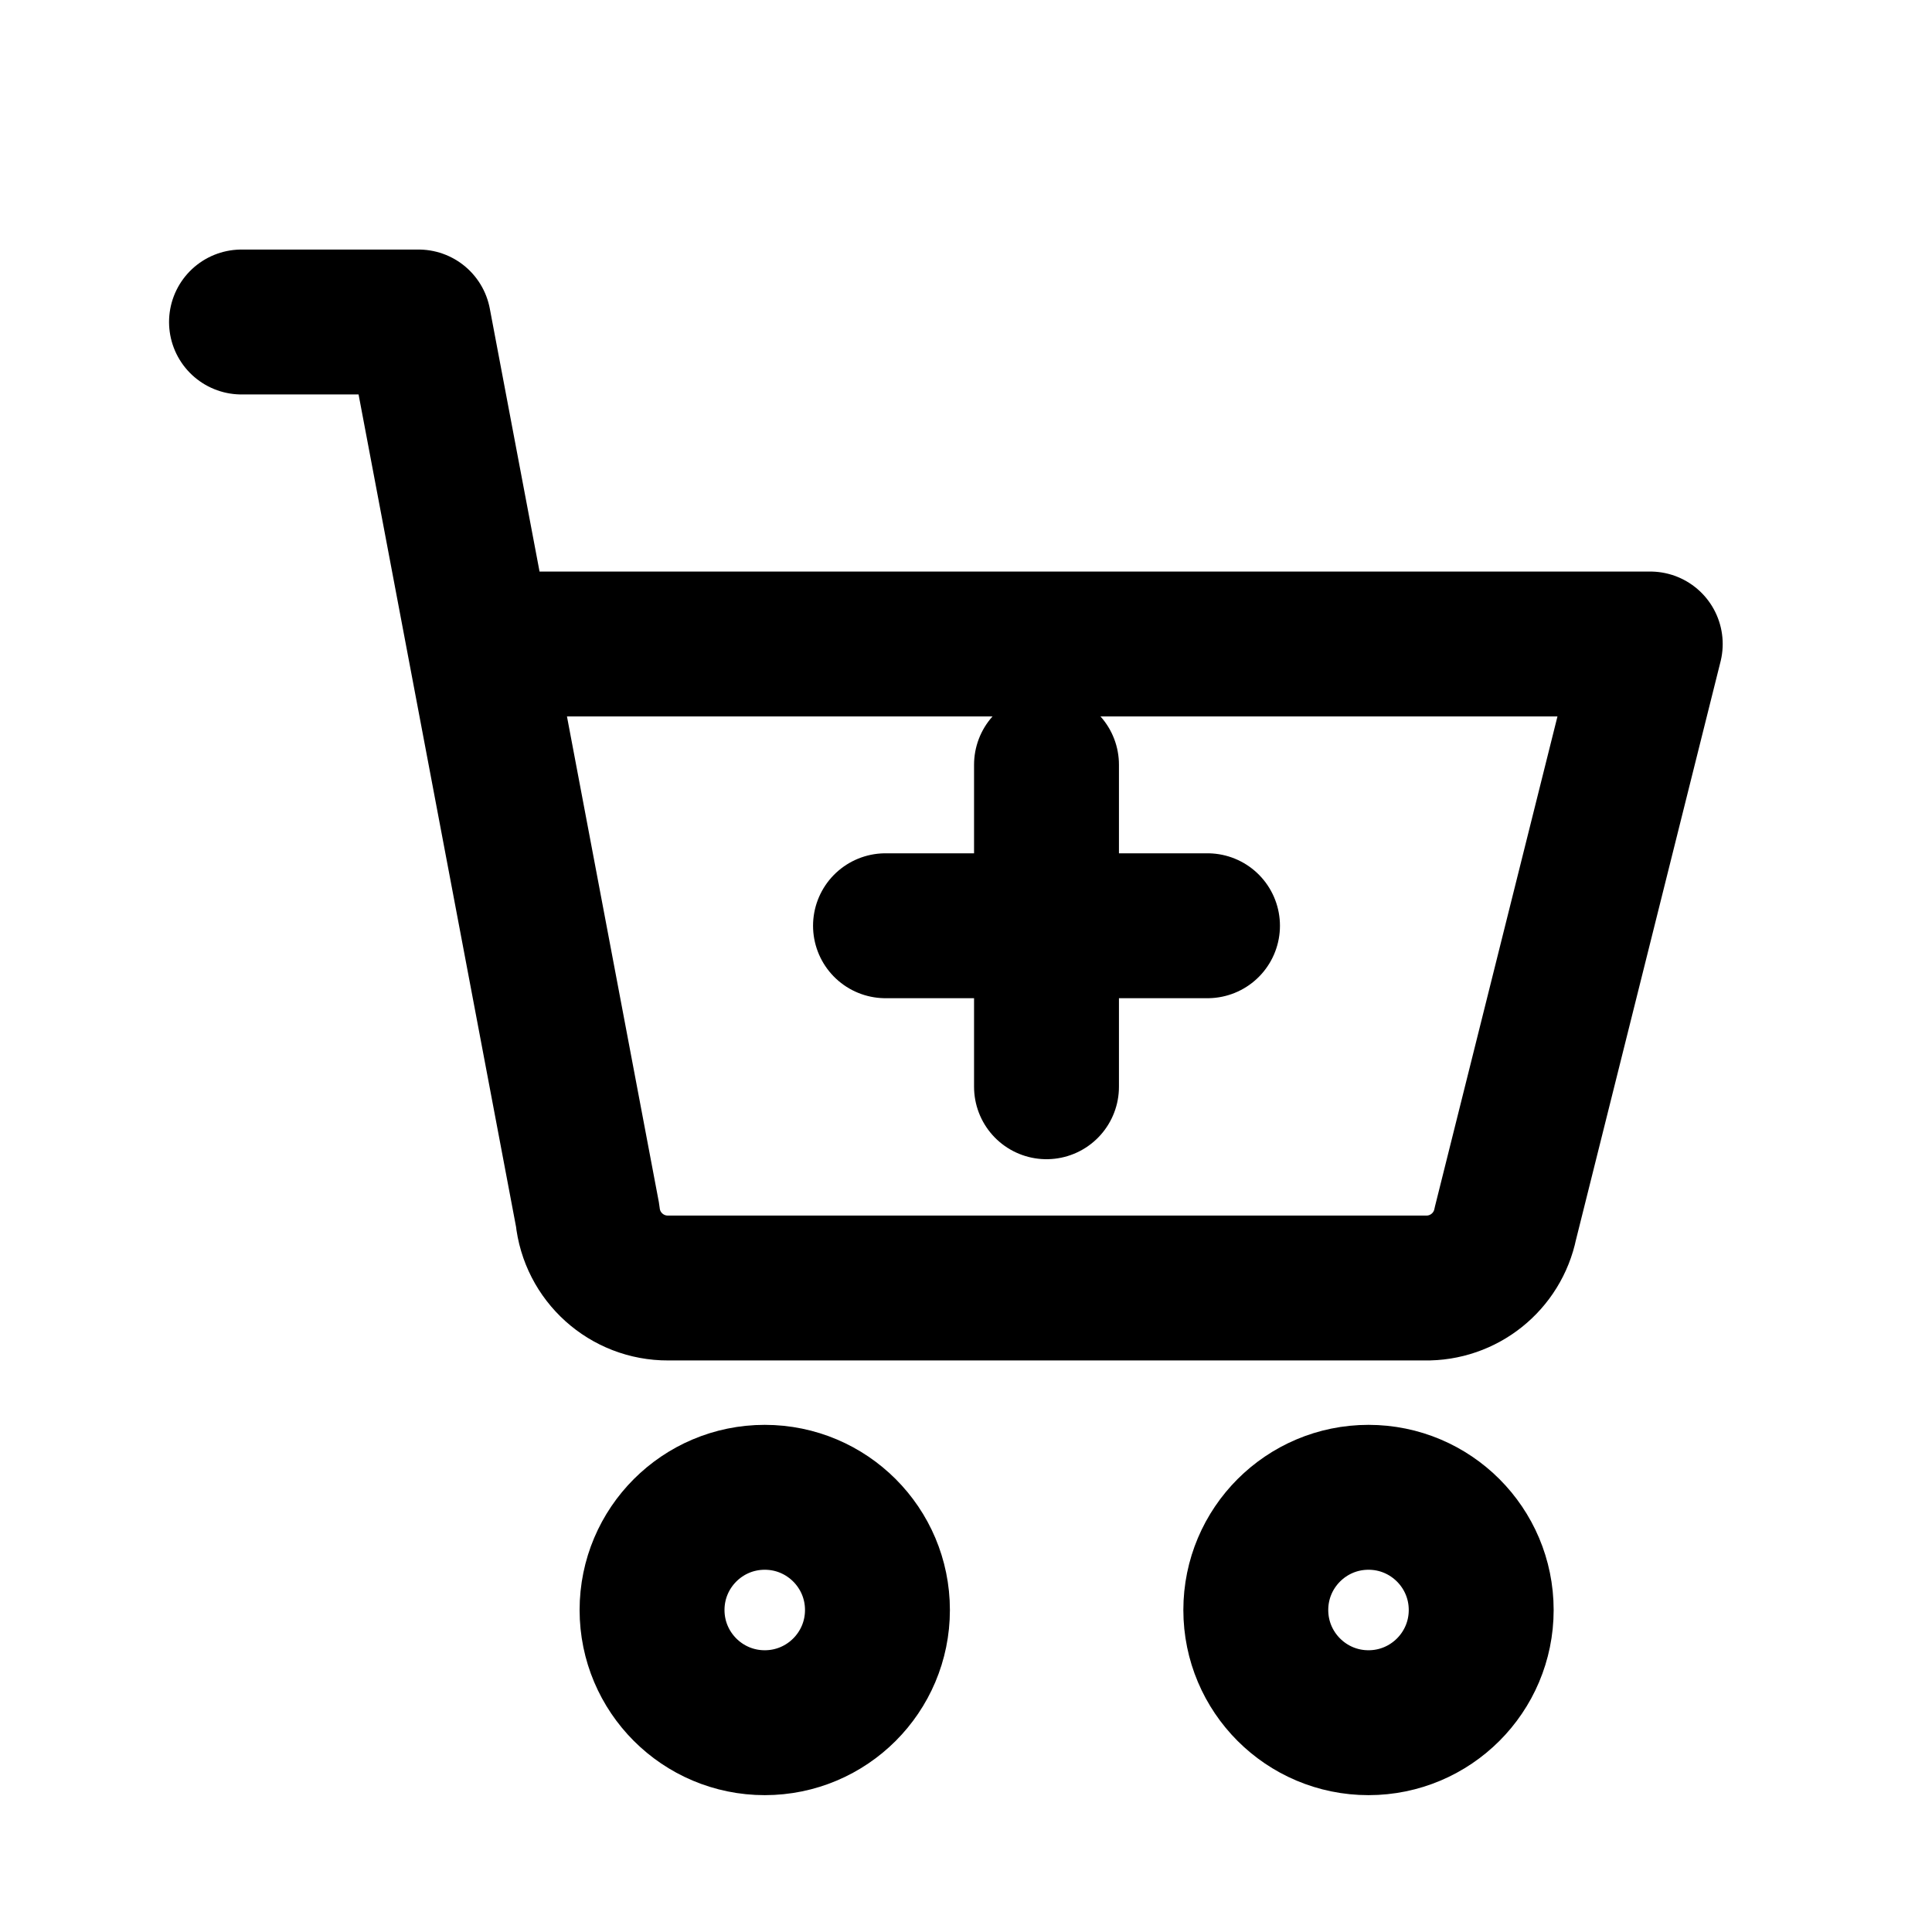
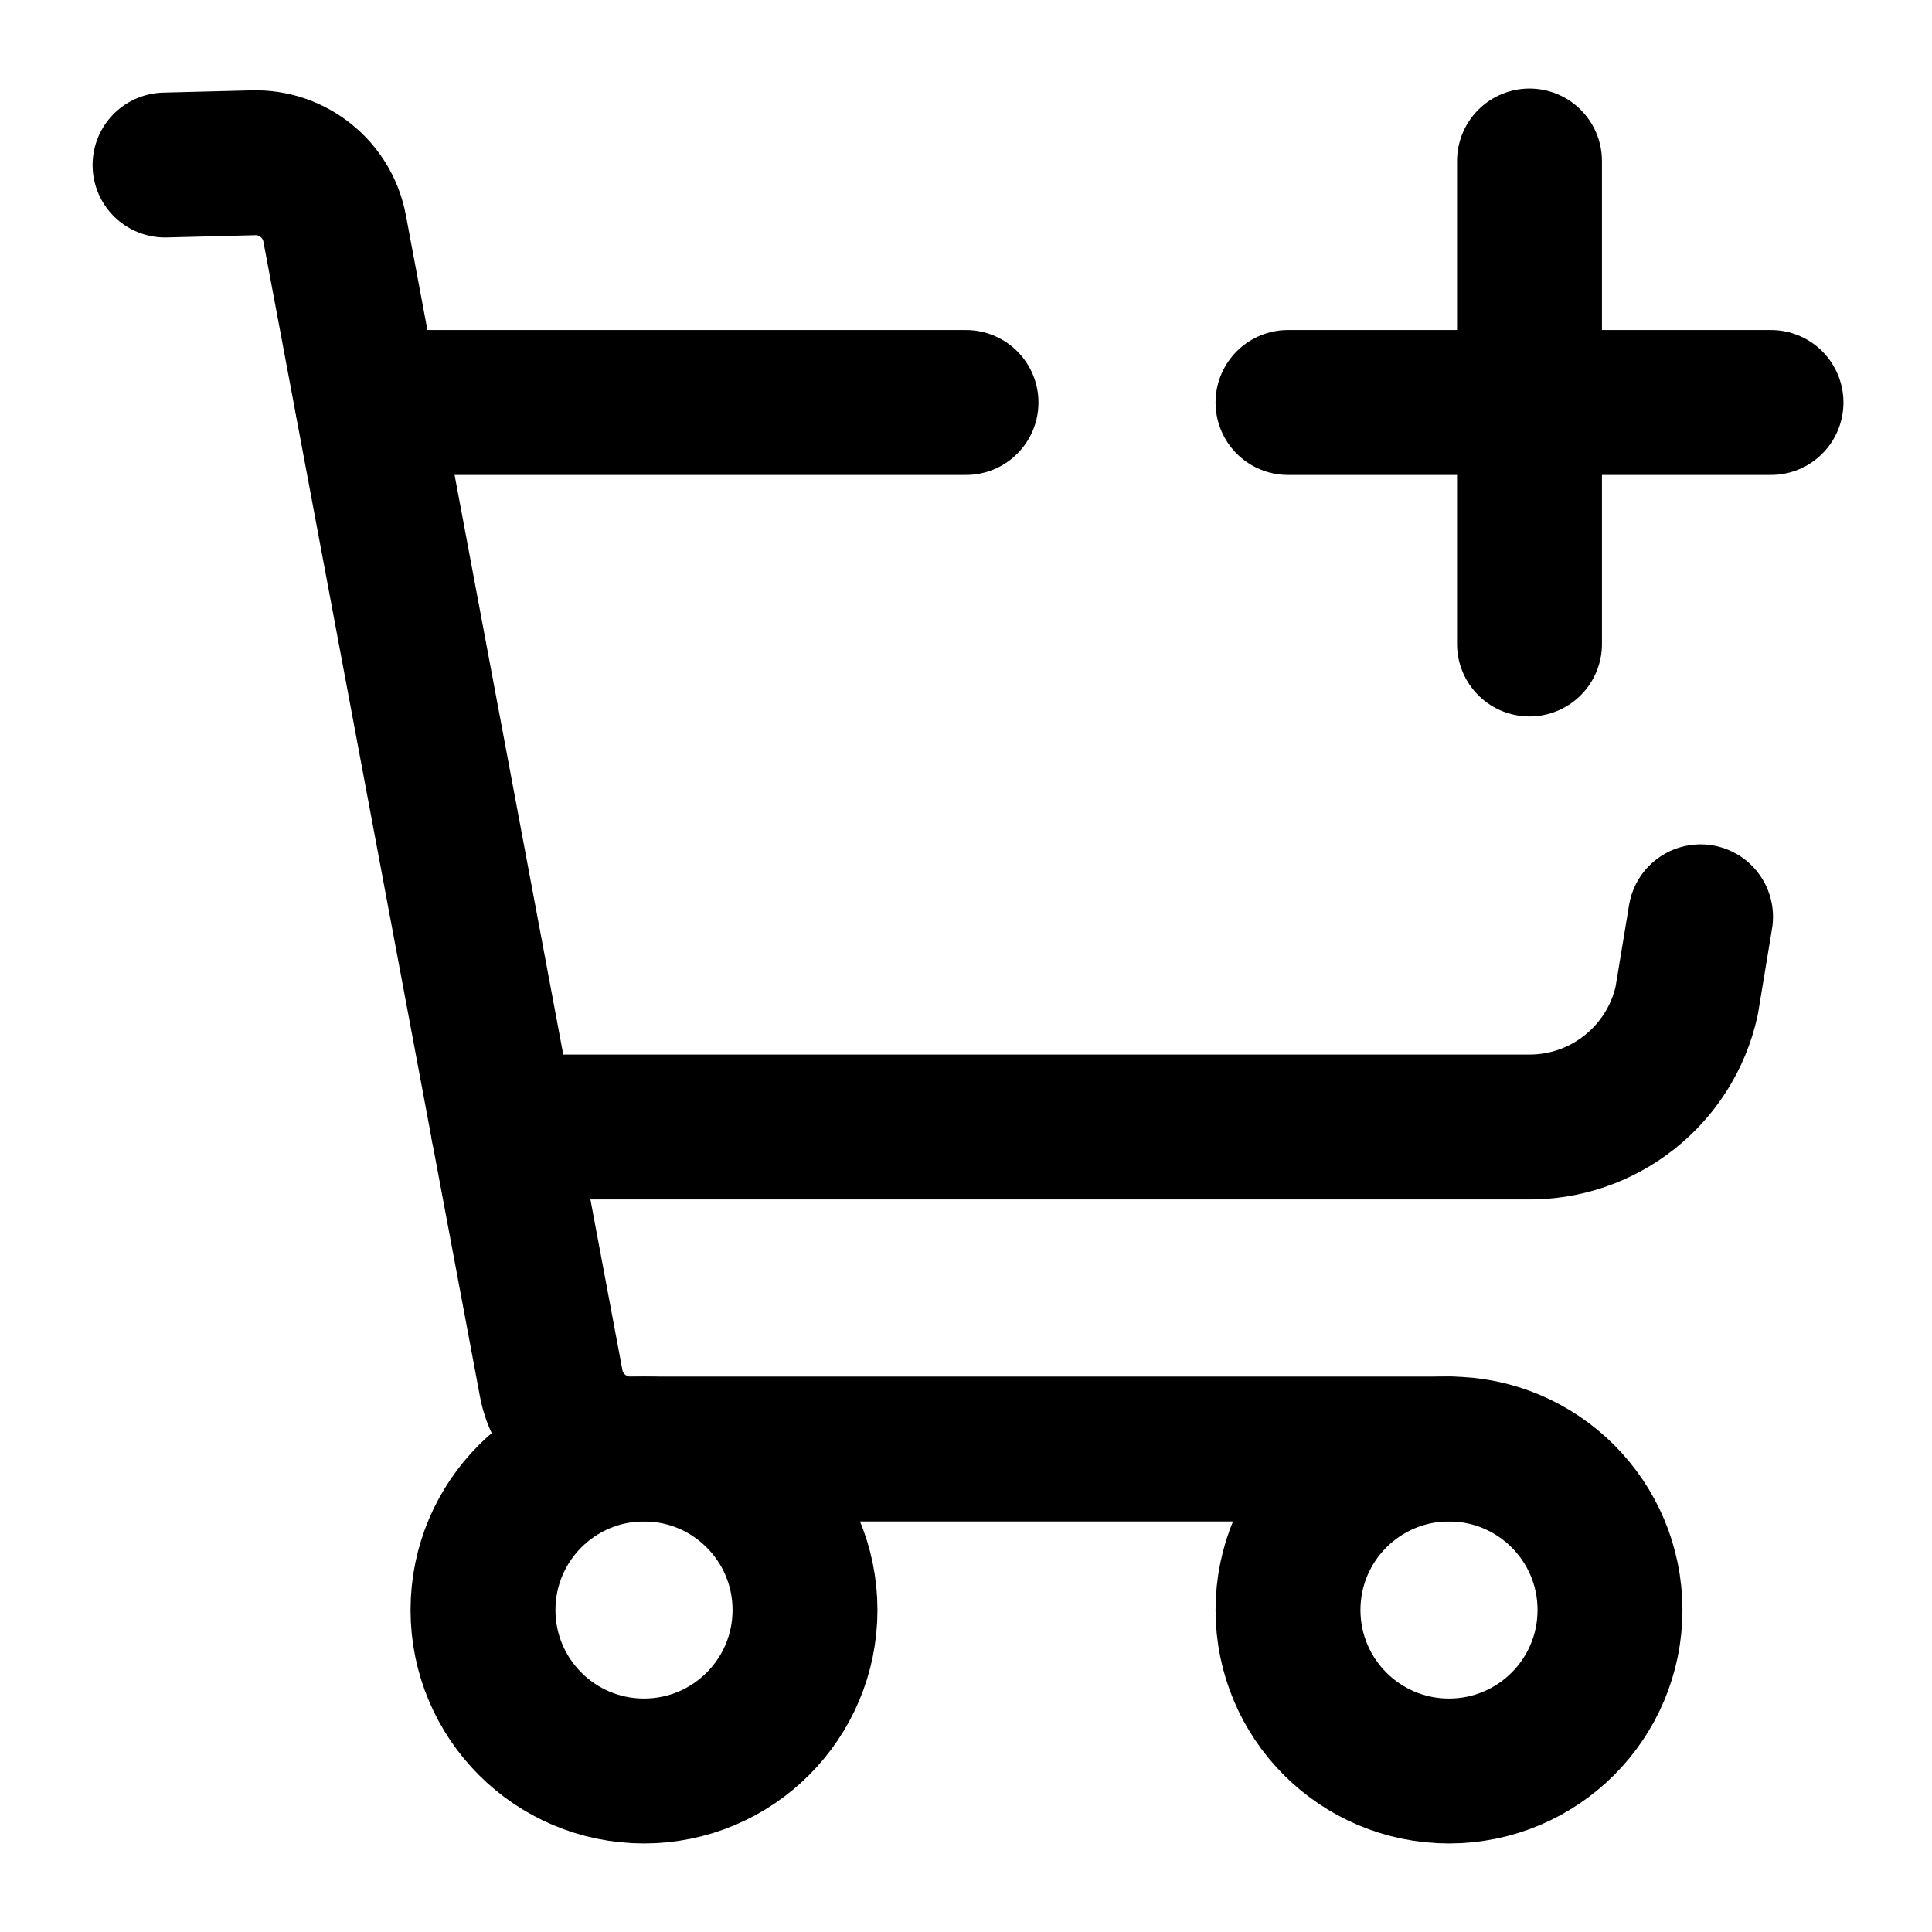
<svg xmlns="http://www.w3.org/2000/svg" viewBox="0 0 24 24" fill="none" stroke="currentColor" stroke-width="1.8" stroke-linecap="round" stroke-linejoin="round">
-   <path d="M3 4h2.2l2.1 11.1a1 1 0 0 0 1 .9h9.4a1 1 0 0 0 1-.8L20.5 8H6" />
-   <circle cx="9.5" cy="20" r="1.4" />
-   <circle cx="17" cy="20" r="1.4" />
-   <path d="M13 9.5v4M11 11.5h4" />
+   <path d="M16 5h6" />
+   <path d="M19 2v6" />
+   <path d="m2.05 2.05 1.099-.028a1 1 0 011.008.815l2.69 14.347A1 1 0 007.83 18H18" />
+   <path d="M4.564 5H12" />
+   <path d="M6.25 14h12.712a2 2 0 001.991-1.57l.172-1.041" />
+   <circle cx="18" cy="20" r="2" />
+   <circle cx="8" cy="20" r="2" />
</svg>
